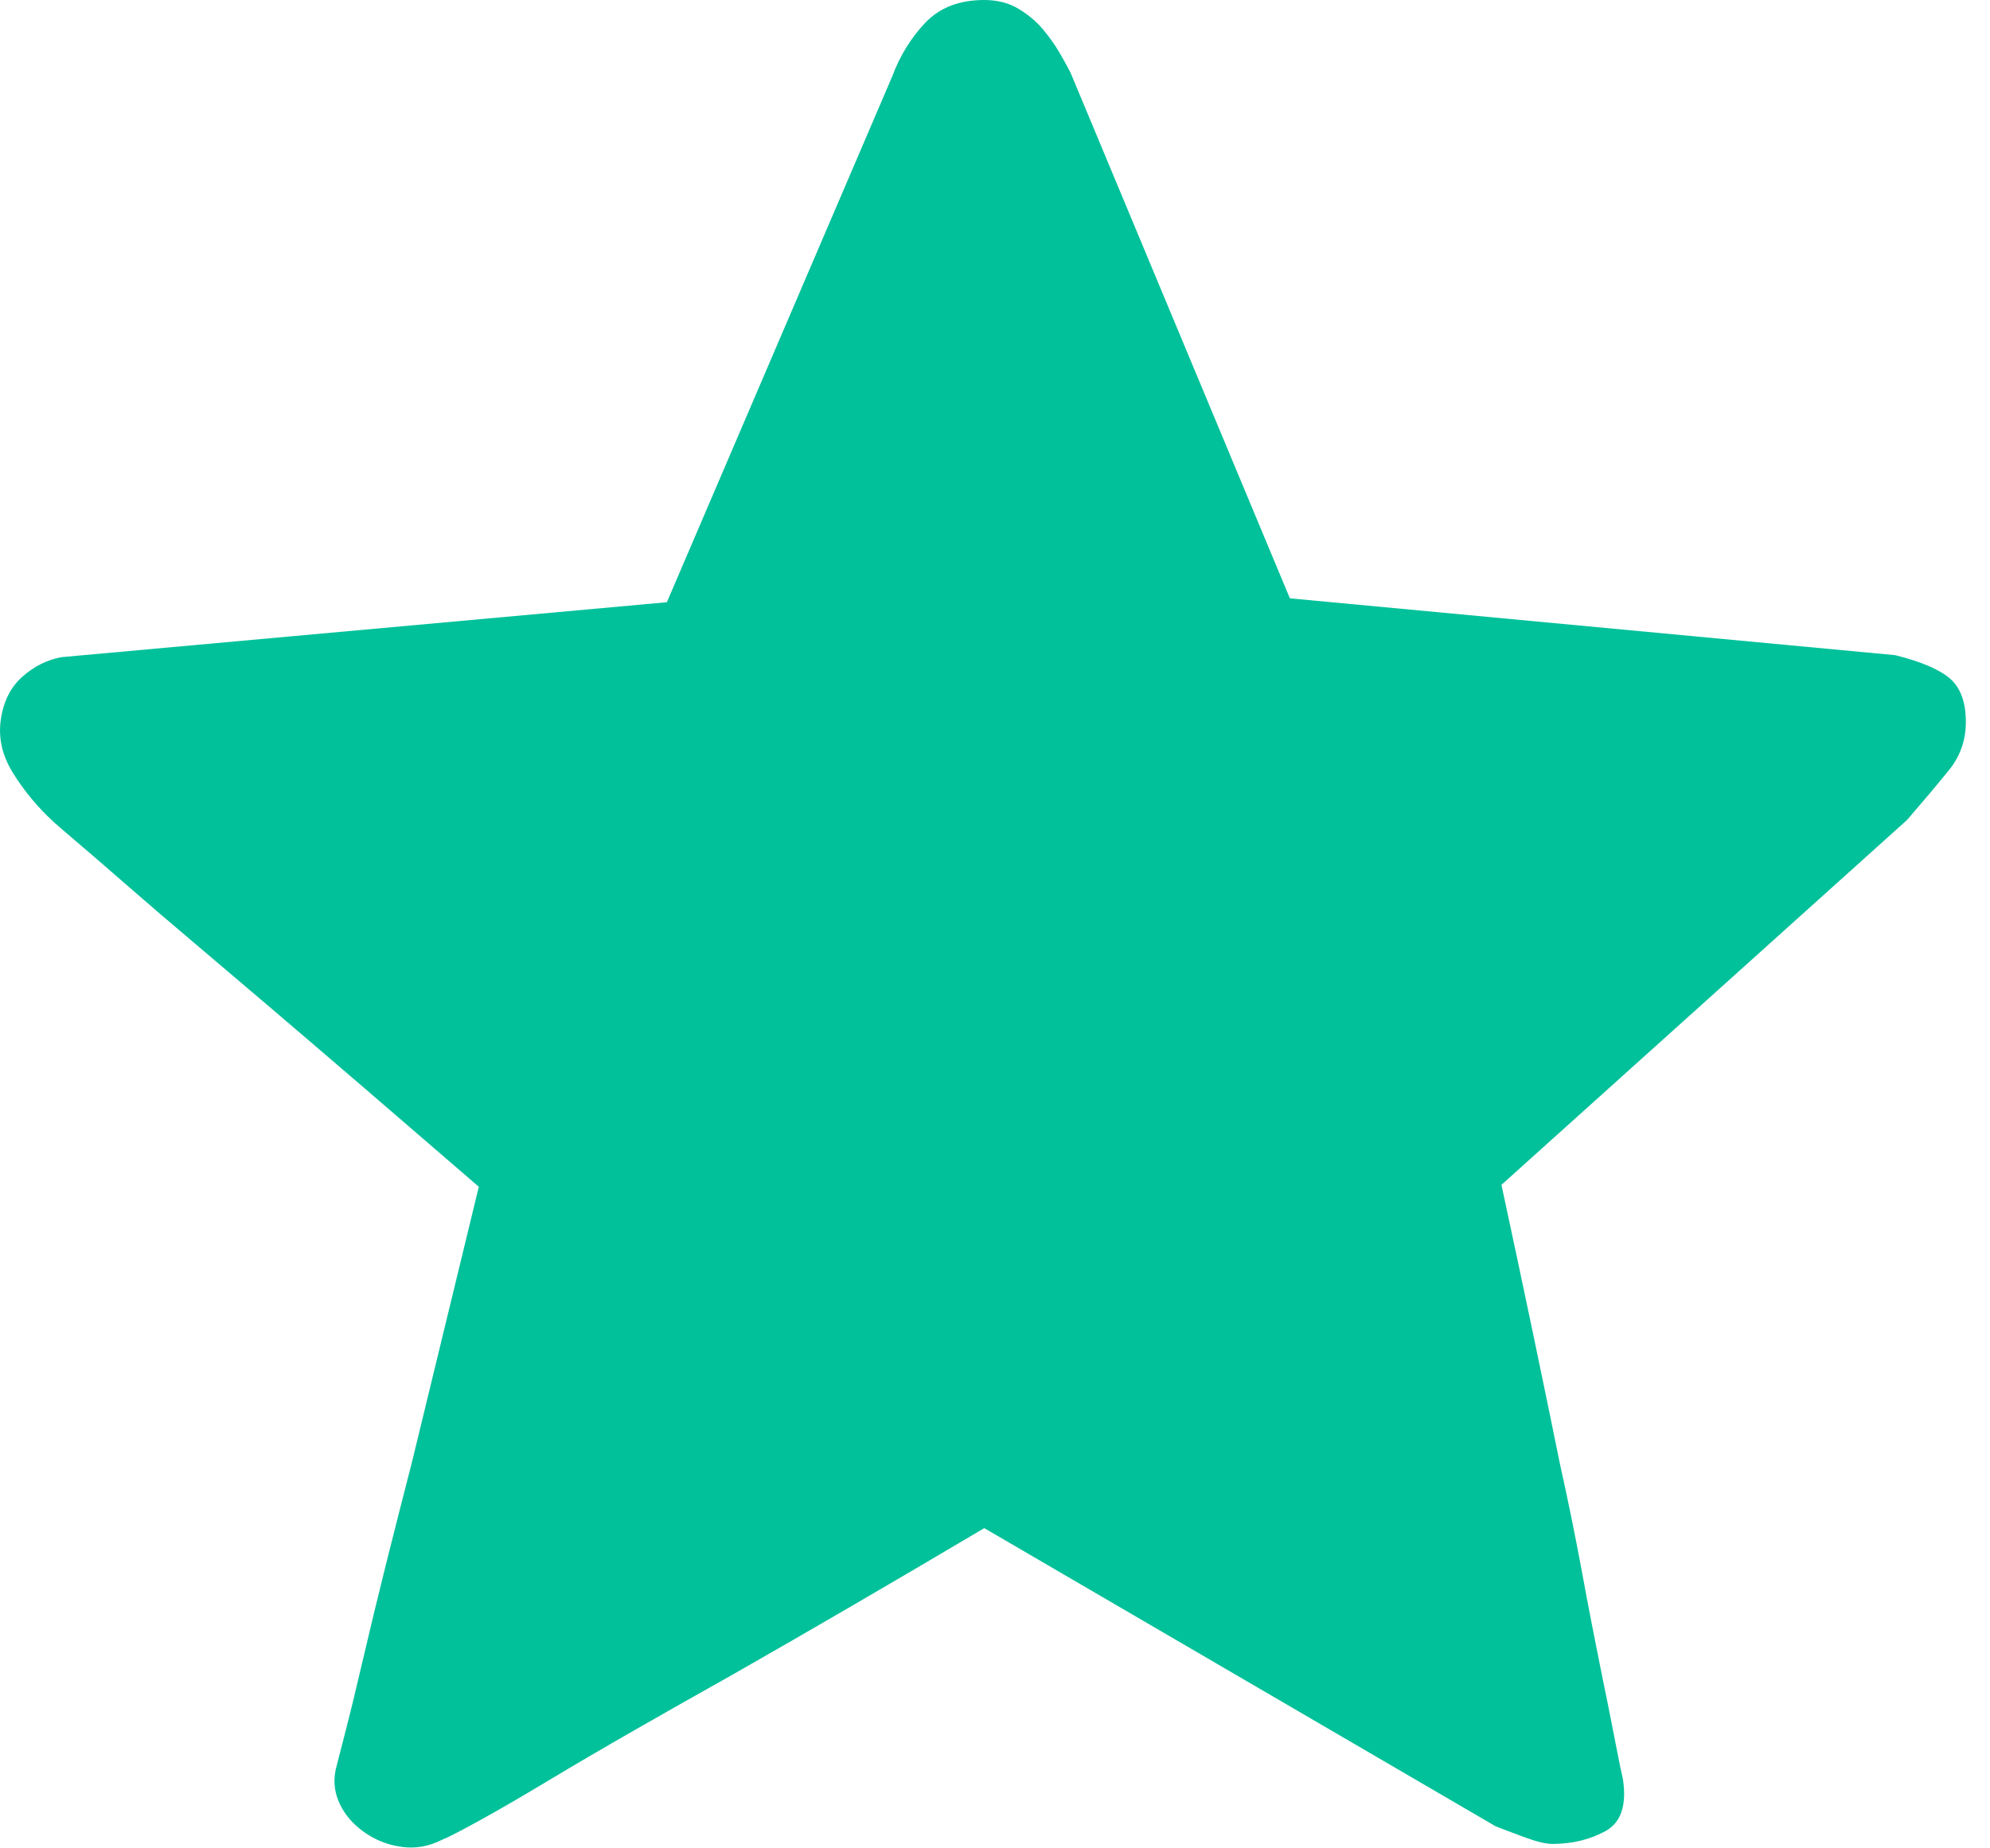
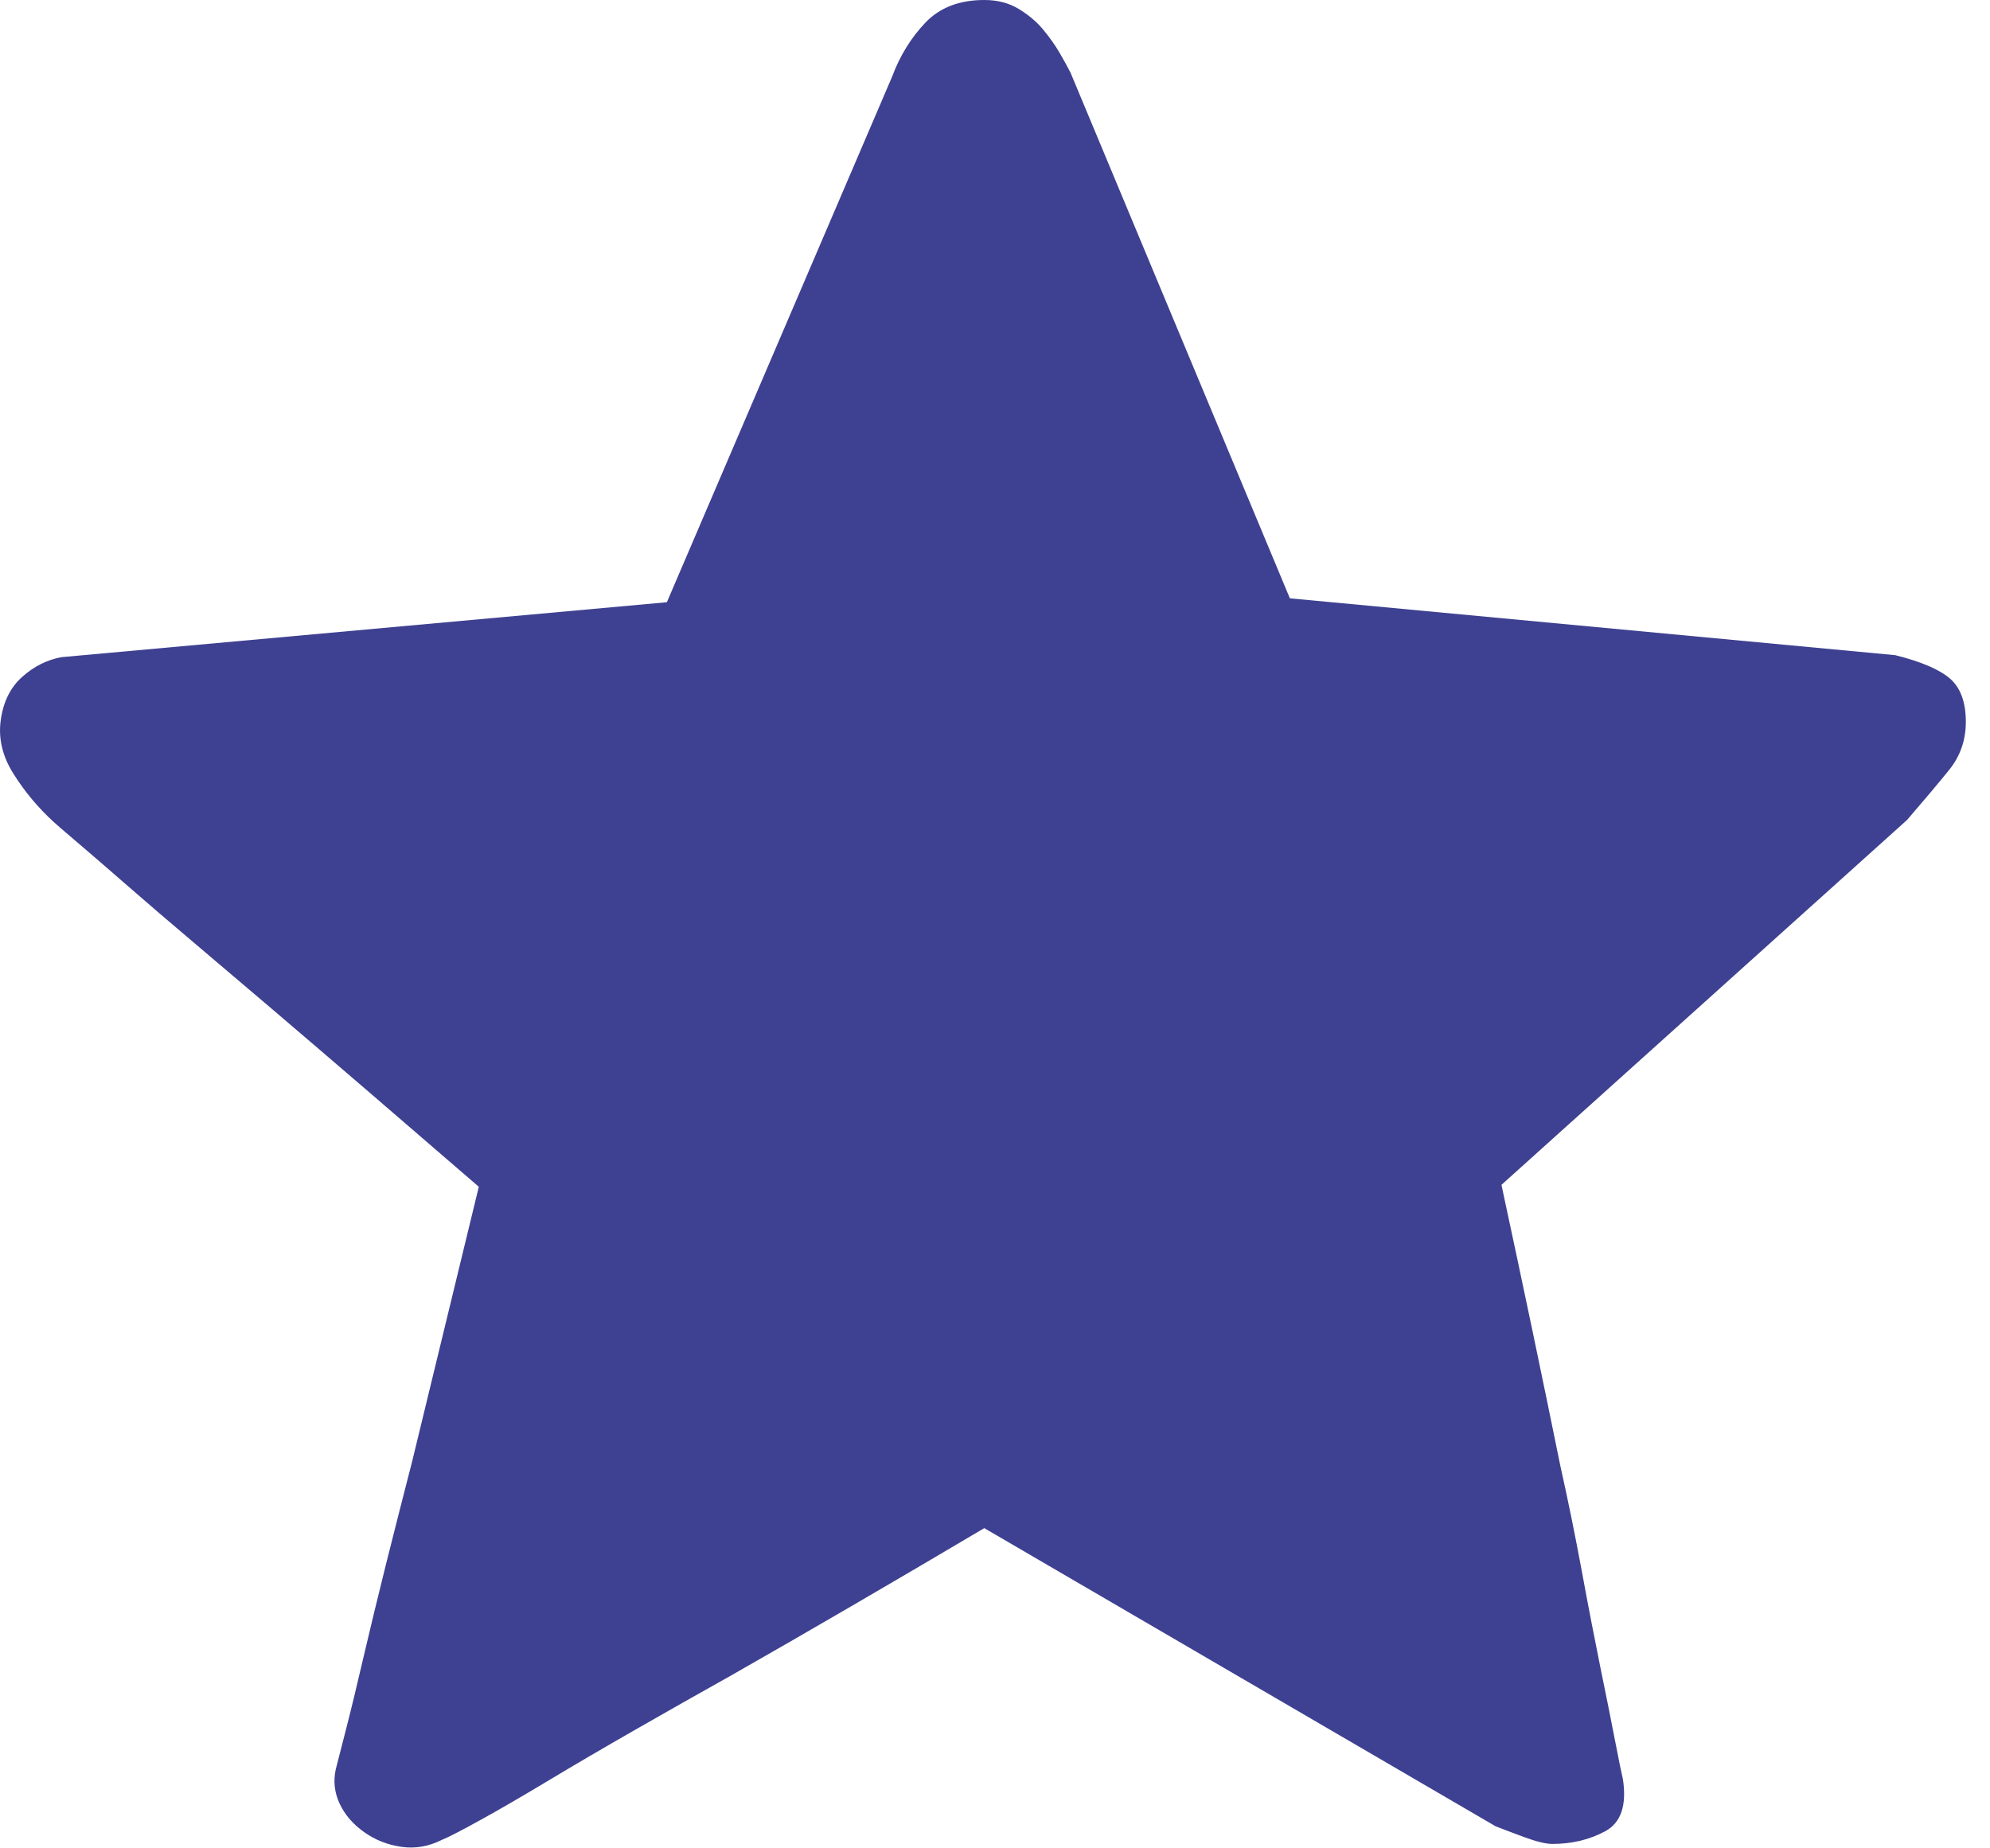
<svg xmlns="http://www.w3.org/2000/svg" width="28px" height="26px" viewBox="0 0 28 26" version="1.1">
  <g id="页面-1" stroke="none" stroke-width="1" fill="none" fill-rule="evenodd">
-     <g id="24-Wallet-Overview-Withdraw-Fiat-Select-enter-amount--submitted" transform="translate(-193, -778)" fill="#01C19A" fill-rule="nonzero">
+     <g id="24-Wallet-Overview-Withdraw-Fiat-Select-enter-amount--submitted" transform="translate(-193, -778)" fill="#3e4191" fill-rule="nonzero">
      <g id="编组-8" transform="translate(193, 778)">
        <path d="M21.126,16.674 C21.439,18.128 21.714,19.443 21.953,20.621 C22.064,21.118 22.165,21.615 22.257,22.112 C22.348,22.609 22.436,23.06 22.518,23.465 C22.601,23.869 22.67,24.214 22.725,24.5 C22.78,24.785 22.817,24.964 22.835,25.038 C22.891,25.406 22.808,25.65 22.587,25.77 C22.367,25.889 22.119,25.949 21.843,25.949 C21.751,25.949 21.618,25.917 21.443,25.852 C21.269,25.788 21.136,25.737 21.044,25.701 L13.849,21.505 C12.544,22.278 11.359,22.968 10.293,23.575 C9.833,23.833 9.378,24.09 8.928,24.348 C8.478,24.606 8.069,24.845 7.702,25.066 C7.334,25.287 7.017,25.471 6.75,25.618 C6.484,25.765 6.305,25.857 6.213,25.894 C6.029,25.986 5.841,26.018 5.648,25.99 C5.455,25.963 5.28,25.894 5.124,25.783 C4.968,25.673 4.853,25.54 4.779,25.383 C4.706,25.227 4.688,25.066 4.724,24.9 C4.743,24.826 4.789,24.647 4.862,24.362 C4.936,24.076 5.018,23.736 5.11,23.34 C5.202,22.945 5.308,22.508 5.427,22.029 C5.547,21.551 5.671,21.063 5.799,20.566 C6.075,19.425 6.388,18.137 6.737,16.701 C5.652,15.763 4.678,14.925 3.815,14.189 C3.447,13.876 3.084,13.568 2.726,13.264 C2.367,12.961 2.046,12.685 1.761,12.436 C1.476,12.188 1.242,11.985 1.058,11.829 C0.874,11.672 0.773,11.585 0.755,11.567 C0.534,11.364 0.346,11.139 0.19,10.89 C0.033,10.642 -0.026,10.389 0.011,10.131 C0.047,9.874 0.148,9.671 0.314,9.524 C0.479,9.377 0.663,9.285 0.865,9.248 L9.383,8.475 L12.553,1.077 C12.663,0.782 12.82,0.529 13.022,0.317 C13.224,0.106 13.5,0 13.849,0 C14.033,0 14.193,0.041 14.331,0.124 C14.469,0.207 14.584,0.304 14.676,0.414 C14.768,0.525 14.846,0.635 14.91,0.745 C14.974,0.856 15.025,0.948 15.062,1.021 L18.149,8.42 L26.667,9.22 C27.035,9.312 27.292,9.423 27.439,9.551 C27.586,9.68 27.66,9.883 27.66,10.159 C27.66,10.416 27.581,10.642 27.425,10.835 C27.269,11.028 27.071,11.263 26.833,11.539 L21.126,16.674 Z" id="路径" />
      </g>
    </g>
  </g>
</svg>
